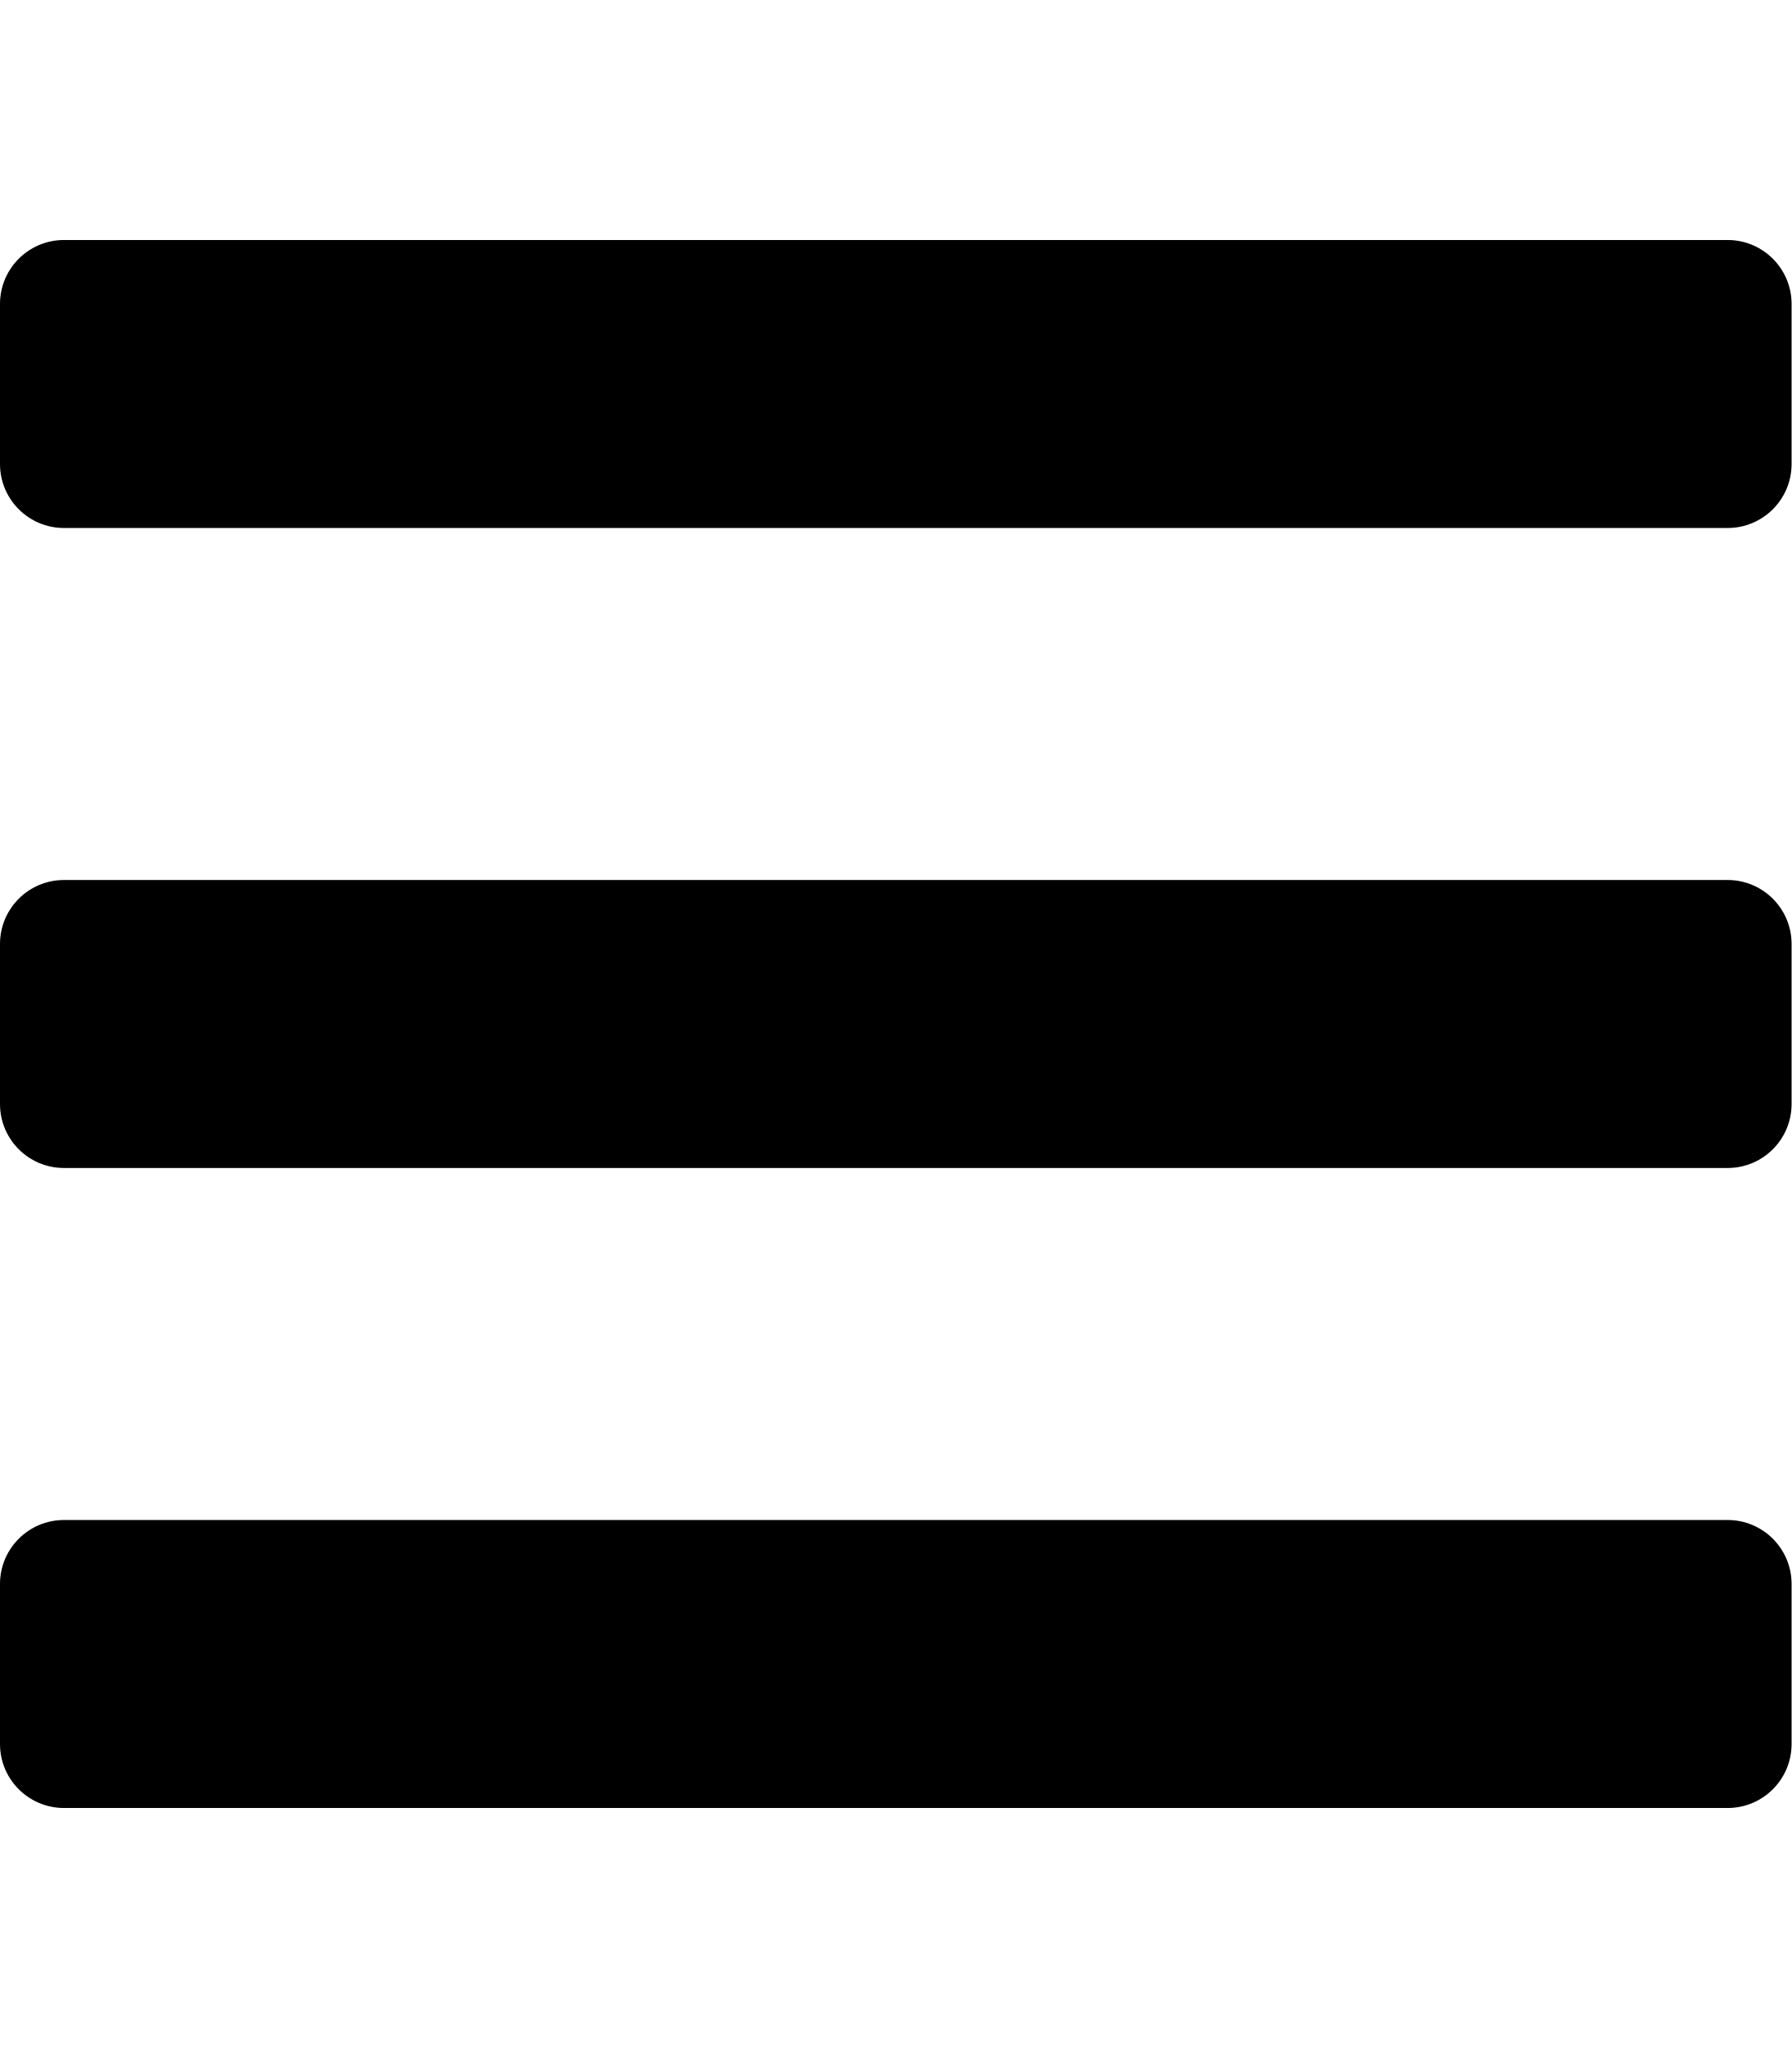
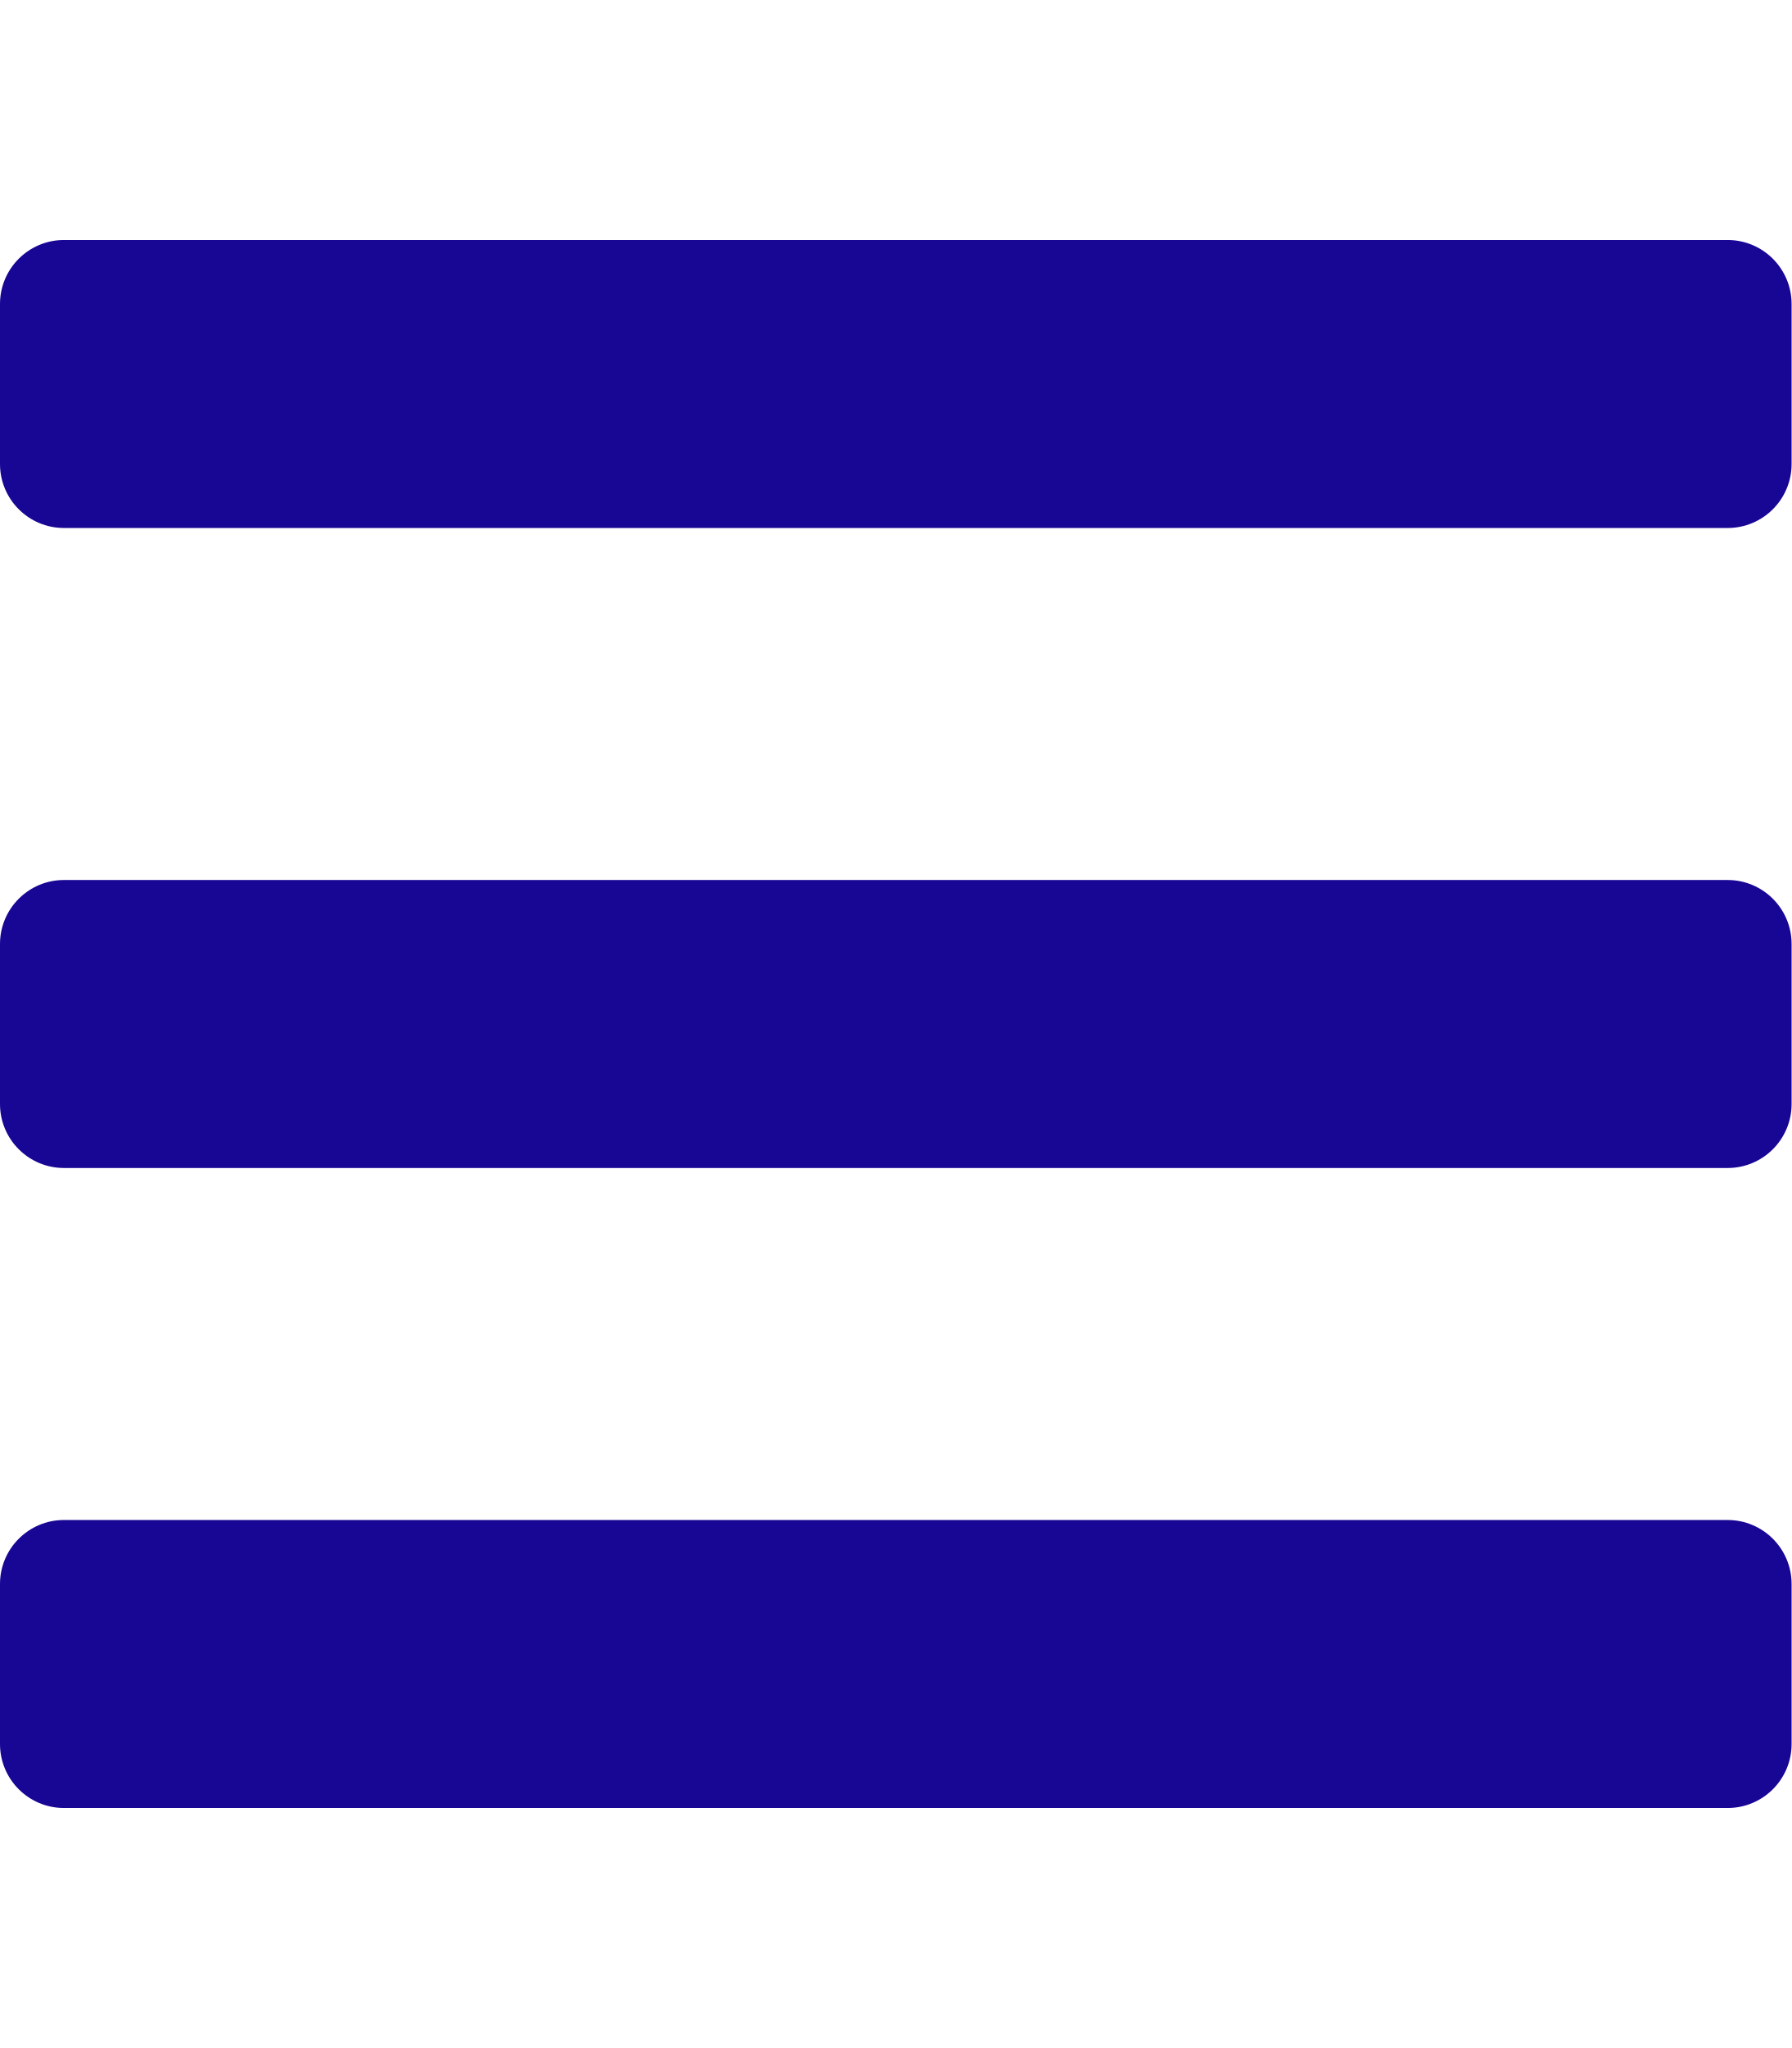
- <svg xmlns="http://www.w3.org/2000/svg" aria-hidden="true" focusable="false" data-prefix="fas" data-icon="bars" class="svg-inline--fa fa-bars fa-w-14" role="img" viewBox="0 0 448 512">
-   <path fill="currentColor" d="M16 132h416c8.837 0 16-7.163 16-16V76c0-8.837-7.163-16-16-16H16C7.163 60 0 67.163 0 76v40c0 8.837 7.163 16 16 16zm0 160h416c8.837 0 16-7.163 16-16v-40c0-8.837-7.163-16-16-16H16c-8.837 0-16 7.163-16 16v40c0 8.837 7.163 16 16 16zm0 160h416c8.837 0 16-7.163 16-16v-40c0-8.837-7.163-16-16-16H16c-8.837 0-16 7.163-16 16v40c0 8.837 7.163 16 16 16z" />
+ <svg xmlns="http://www.w3.org/2000/svg" id="Capa_1" data-name="Capa 1" viewBox="0 0 448 512">
+   <defs>
+     <style>.cls-1{fill:#180695;}</style>
+   </defs>
+   <path class="cls-1" d="M16,132H432a16,16,0,0,0,16-16V76a16,16,0,0,0-16-16H16A16,16,0,0,0,0,76v40A16,16,0,0,0,16,132Zm0,160H432a16,16,0,0,0,16-16V236a16,16,0,0,0-16-16H16A16,16,0,0,0,0,236v40A16,16,0,0,0,16,292Zm0,160H432a16,16,0,0,0,16-16V396a16,16,0,0,0-16-16H16A16,16,0,0,0,0,396v40A16,16,0,0,0,16,452Z" />
</svg>
